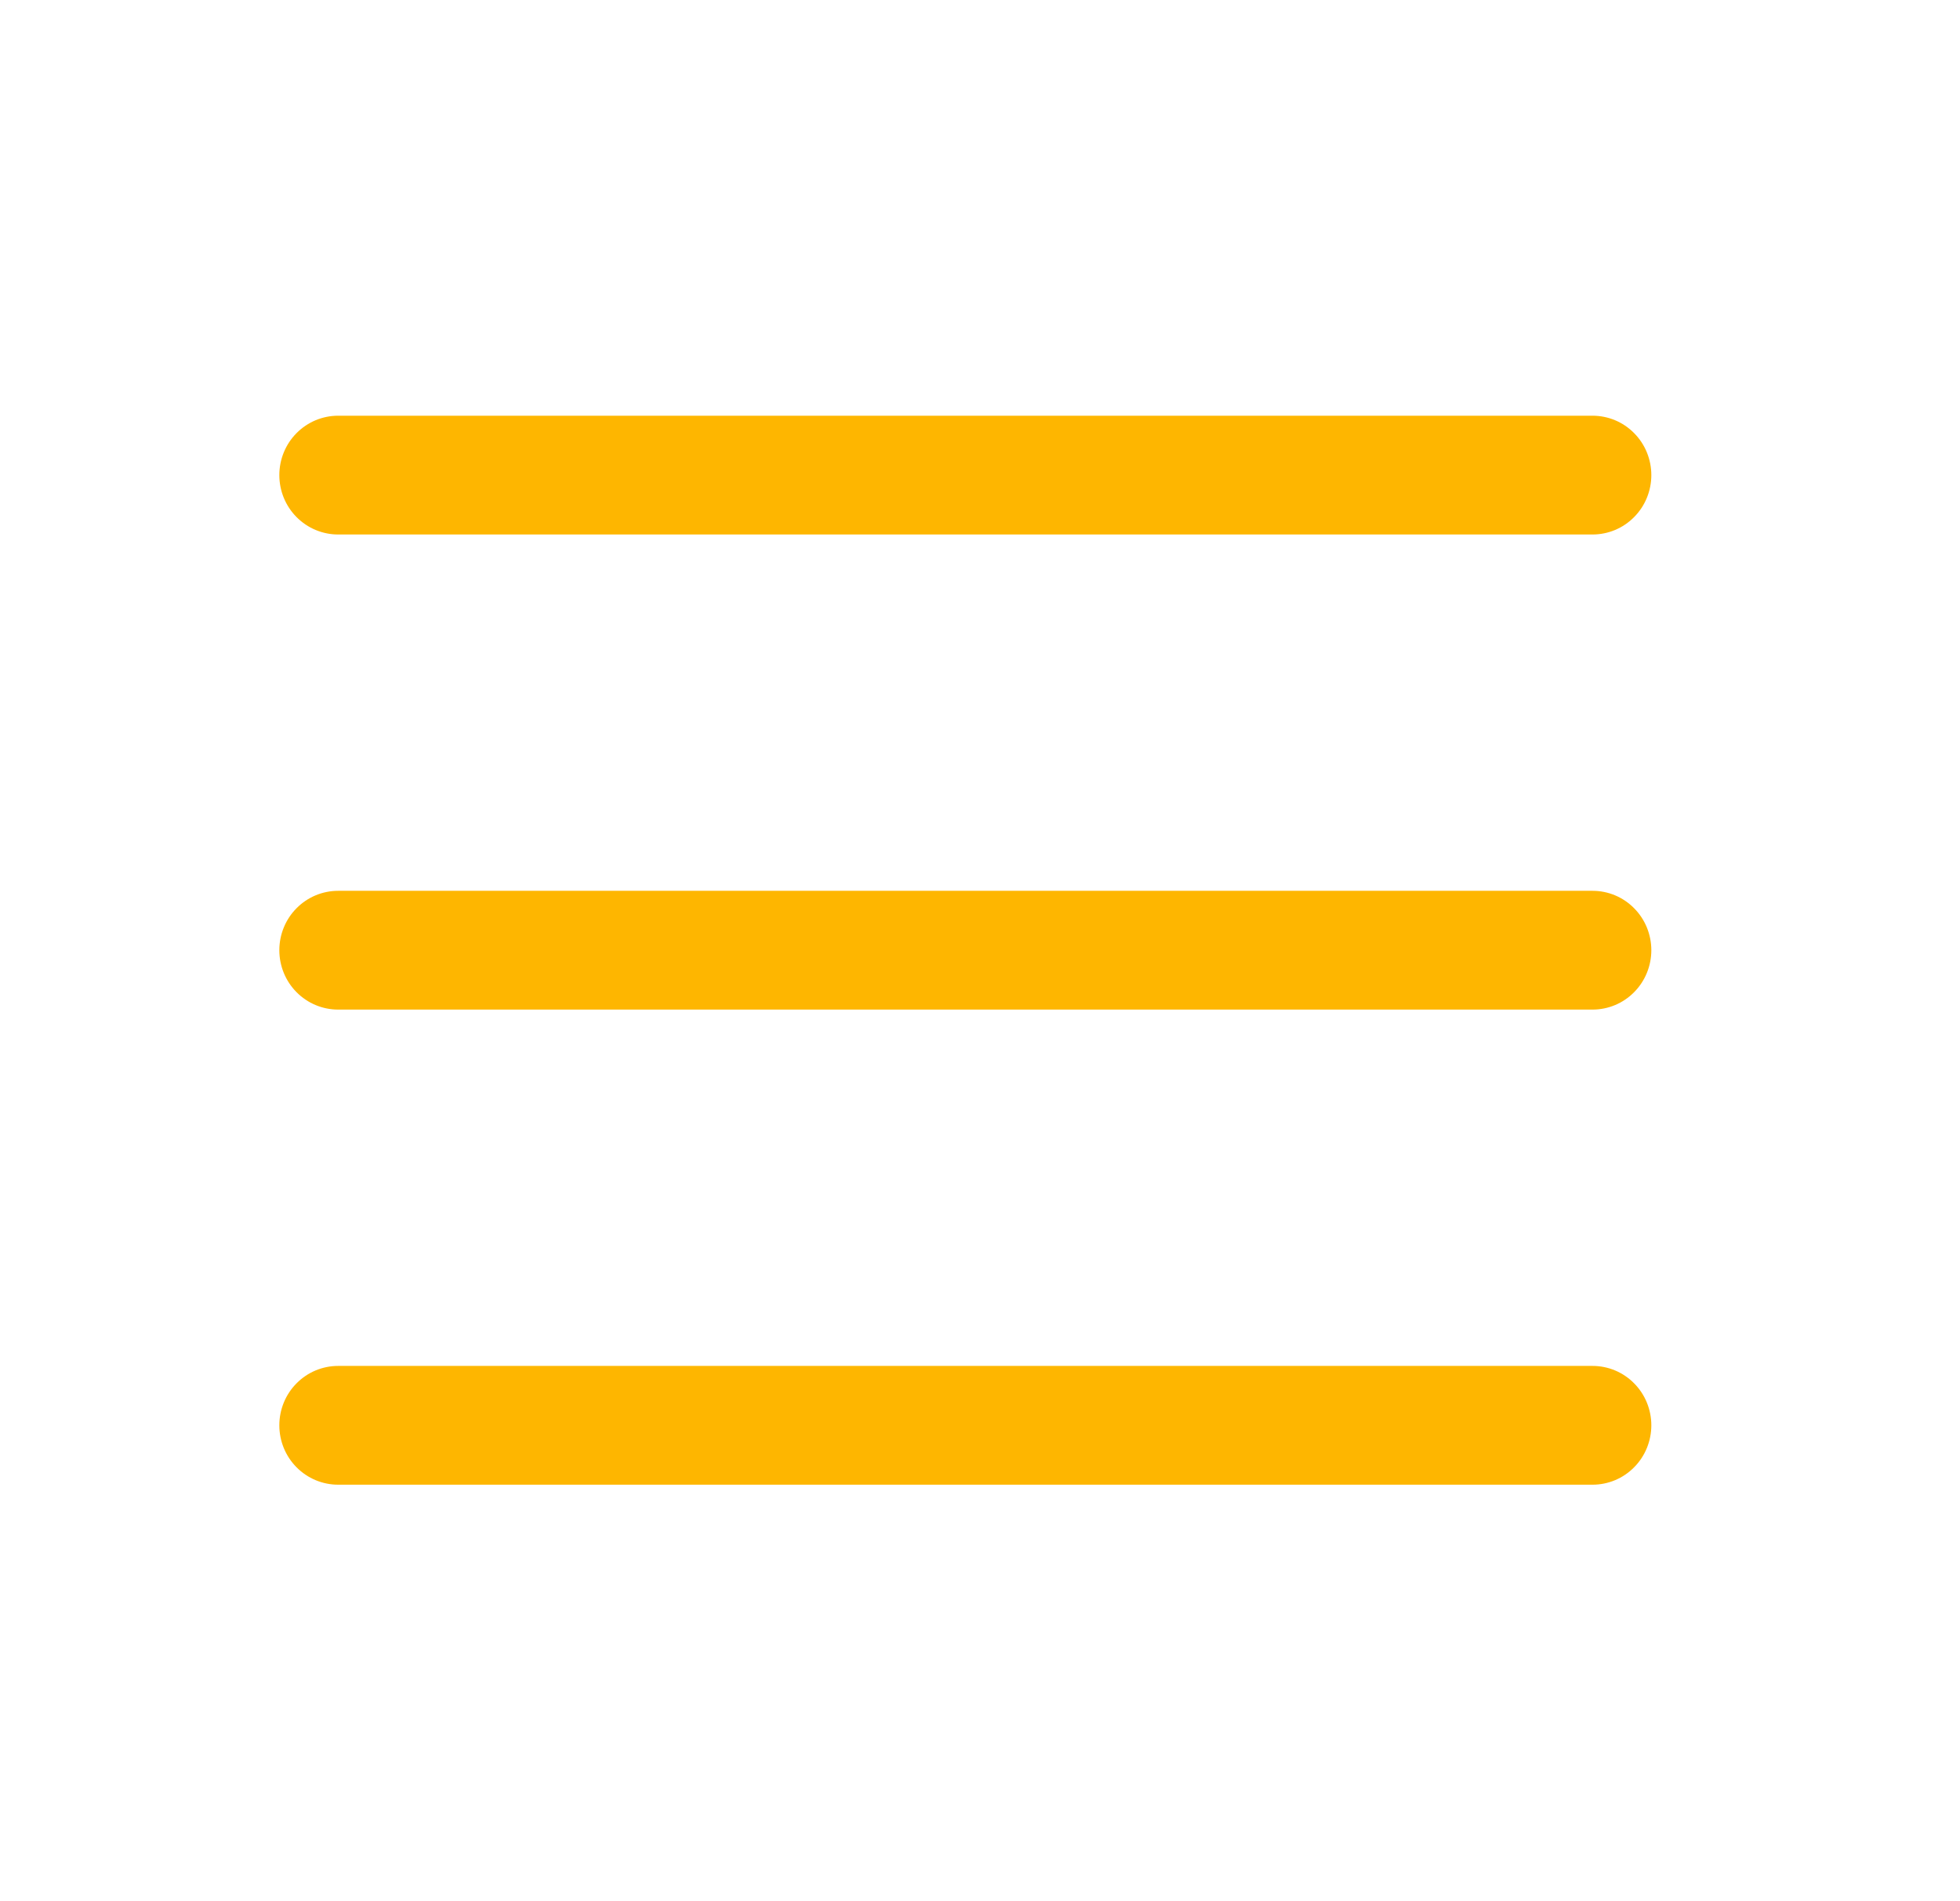
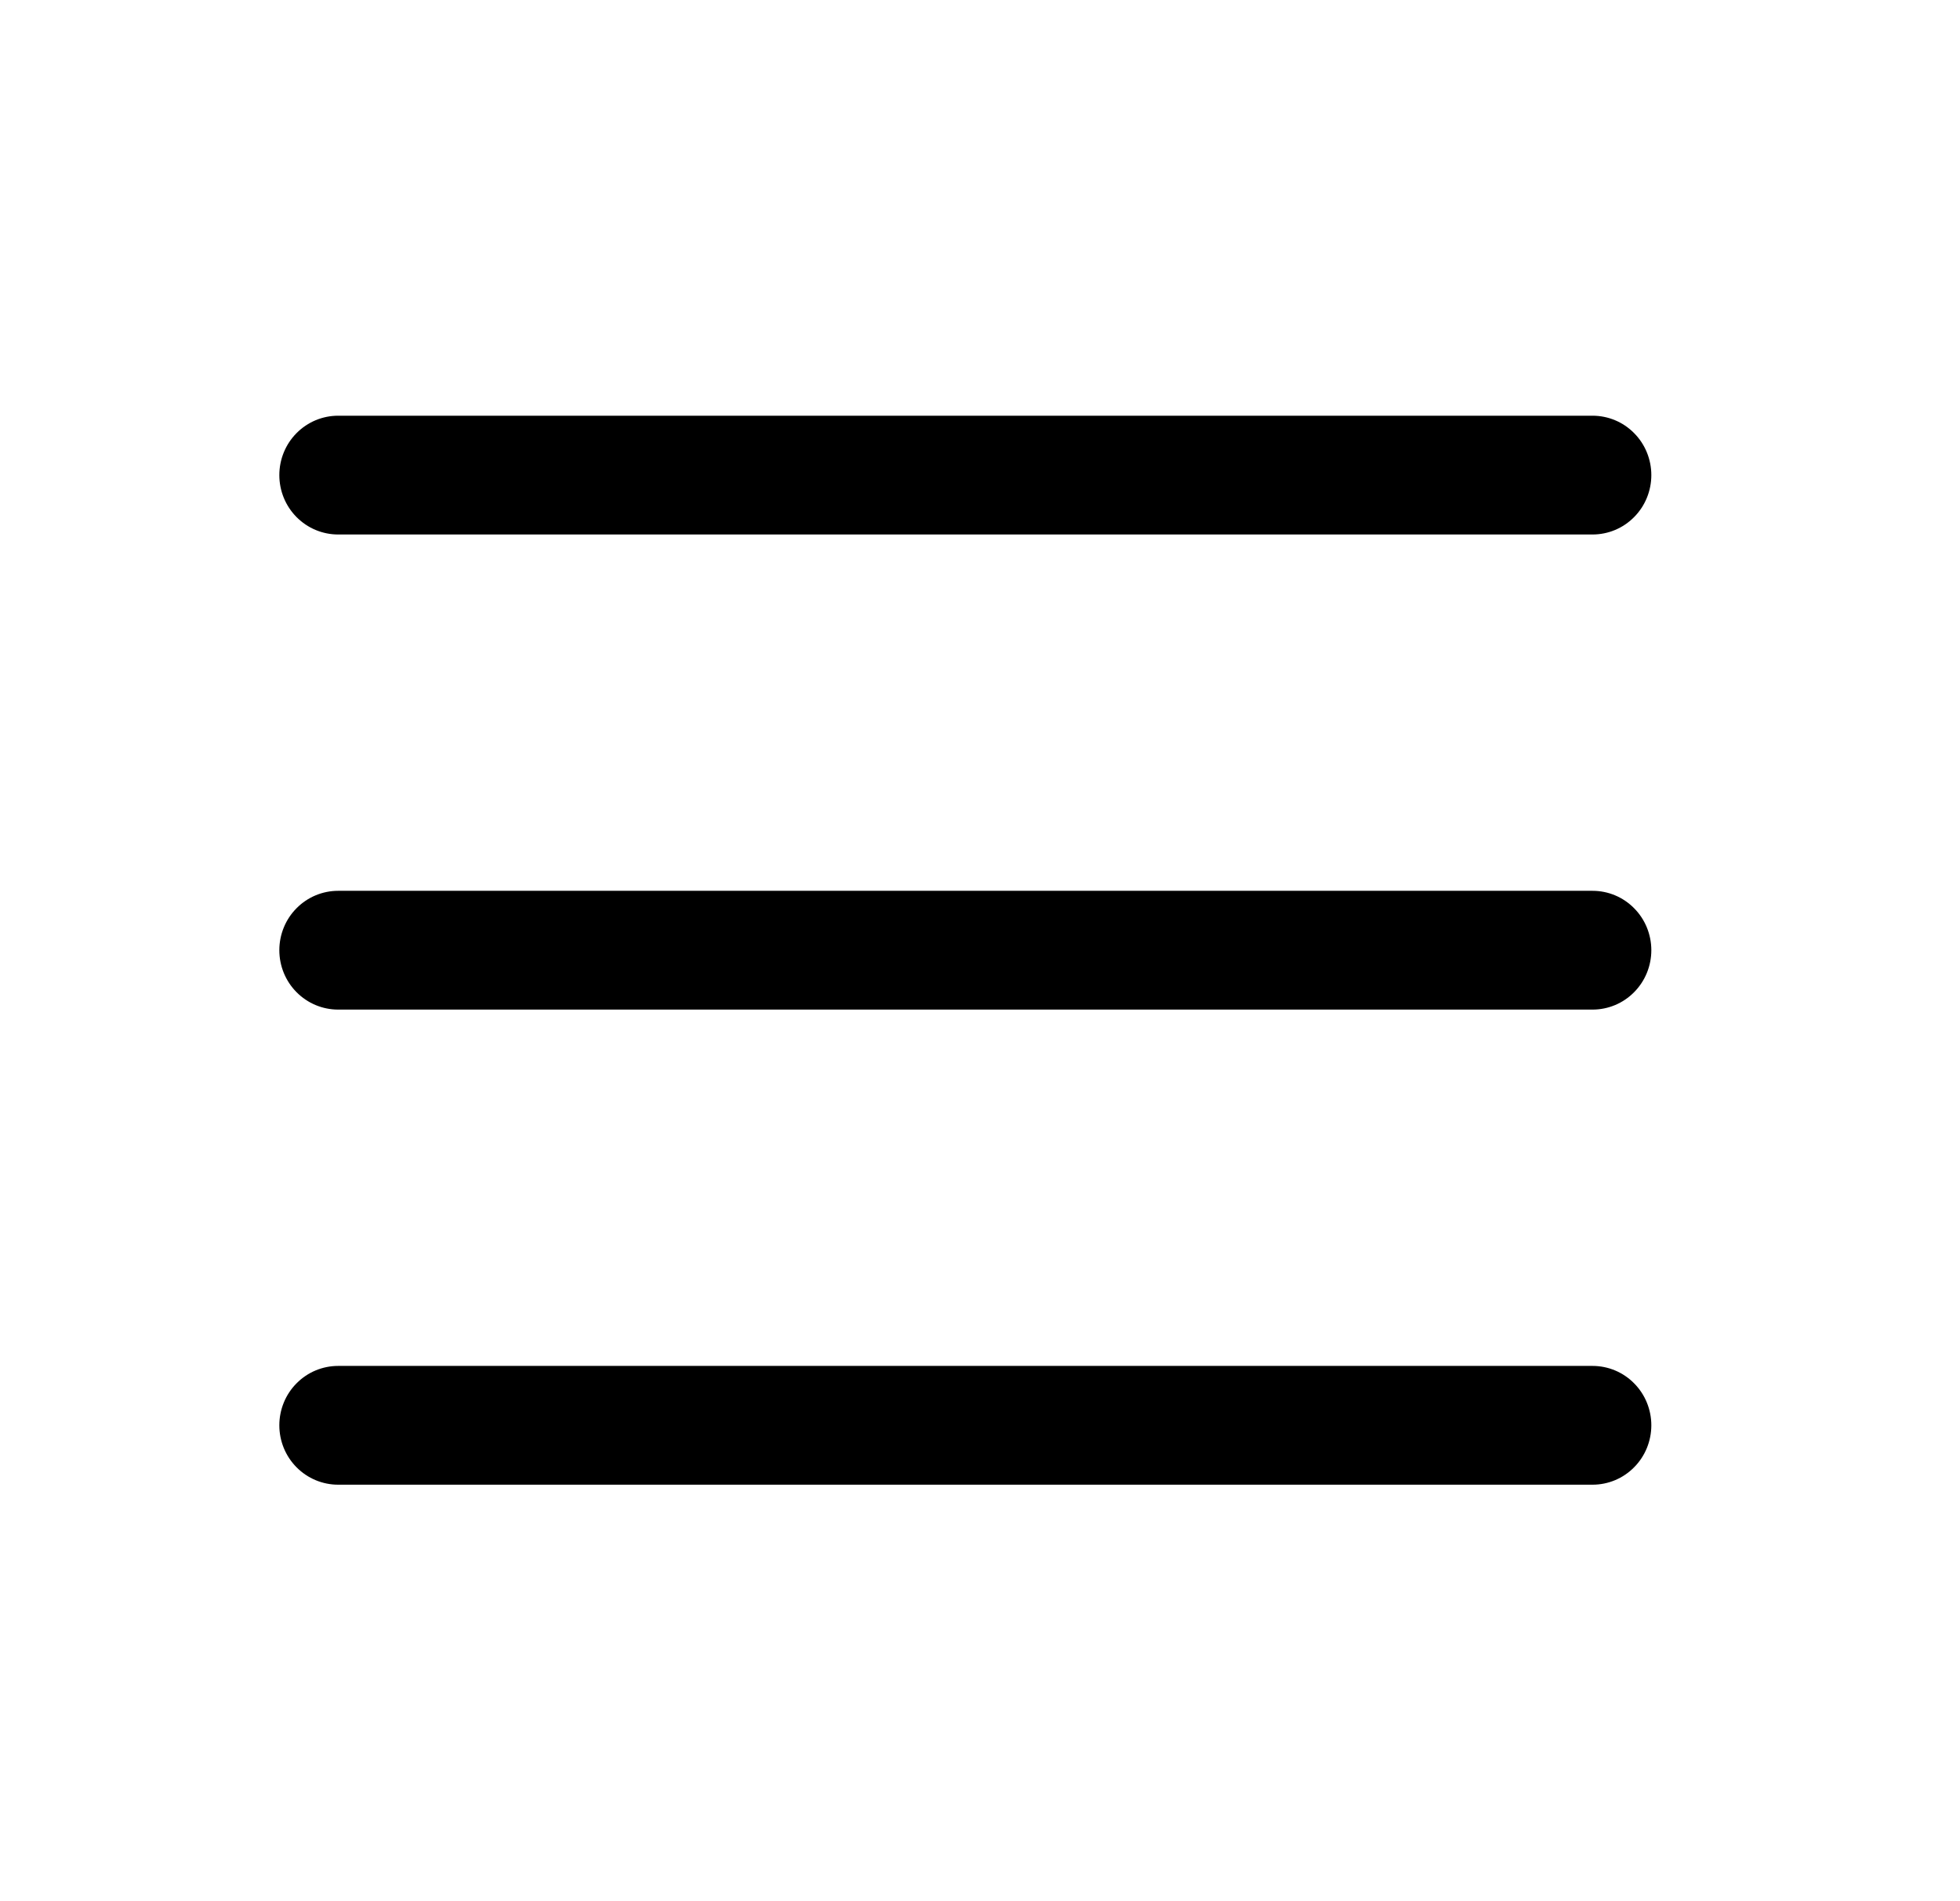
<svg xmlns="http://www.w3.org/2000/svg" width="33" height="32" viewBox="0 0 33 32" fill="none">
-   <path d="M4.703 8C4.703 7.735 4.807 7.48 4.993 7.293C5.179 7.105 5.431 7 5.693 7H26.813C27.076 7 27.328 7.105 27.513 7.293C27.699 7.48 27.803 7.735 27.803 8C27.803 8.265 27.699 8.52 27.513 8.707C27.328 8.895 27.076 9 26.813 9H5.693C5.431 9 5.179 8.895 4.993 8.707C4.807 8.52 4.703 8.265 4.703 8ZM4.703 24C4.703 23.735 4.807 23.48 4.993 23.293C5.179 23.105 5.431 23 5.693 23H26.813C27.076 23 27.328 23.105 27.513 23.293C27.699 23.48 27.803 23.735 27.803 24C27.803 24.265 27.699 24.52 27.513 24.707C27.328 24.895 27.076 25 26.813 25H5.693C5.431 25 5.179 24.895 4.993 24.707C4.807 24.52 4.703 24.265 4.703 24ZM5.693 15C5.431 15 5.179 15.105 4.993 15.293C4.807 15.48 4.703 15.735 4.703 16C4.703 16.265 4.807 16.52 4.993 16.707C5.179 16.895 5.431 17 5.693 17H26.813C27.076 17 27.328 16.895 27.513 16.707C27.699 16.52 27.803 16.265 27.803 16C27.803 15.735 27.699 15.48 27.513 15.293C27.328 15.105 27.076 15 26.813 15H5.693Z" fill="#FEB600" />
+   <path d="M4.703 8C4.703 7.735 4.807 7.48 4.993 7.293C5.179 7.105 5.431 7 5.693 7H26.813C27.076 7 27.328 7.105 27.513 7.293C27.699 7.48 27.803 7.735 27.803 8C27.803 8.265 27.699 8.52 27.513 8.707C27.328 8.895 27.076 9 26.813 9H5.693C5.431 9 5.179 8.895 4.993 8.707C4.807 8.52 4.703 8.265 4.703 8ZM4.703 24C4.703 23.735 4.807 23.48 4.993 23.293C5.179 23.105 5.431 23 5.693 23H26.813C27.076 23 27.328 23.105 27.513 23.293C27.699 23.48 27.803 23.735 27.803 24C27.803 24.265 27.699 24.52 27.513 24.707C27.328 24.895 27.076 25 26.813 25H5.693C5.431 25 5.179 24.895 4.993 24.707C4.807 24.52 4.703 24.265 4.703 24ZM5.693 15C5.431 15 5.179 15.105 4.993 15.293C4.807 15.48 4.703 15.735 4.703 16C4.703 16.265 4.807 16.52 4.993 16.707C5.179 16.895 5.431 17 5.693 17H26.813C27.076 17 27.328 16.895 27.513 16.707C27.699 16.52 27.803 16.265 27.803 16C27.803 15.735 27.699 15.48 27.513 15.293C27.328 15.105 27.076 15 26.813 15H5.693Z" fill="currentColor" />
</svg>
